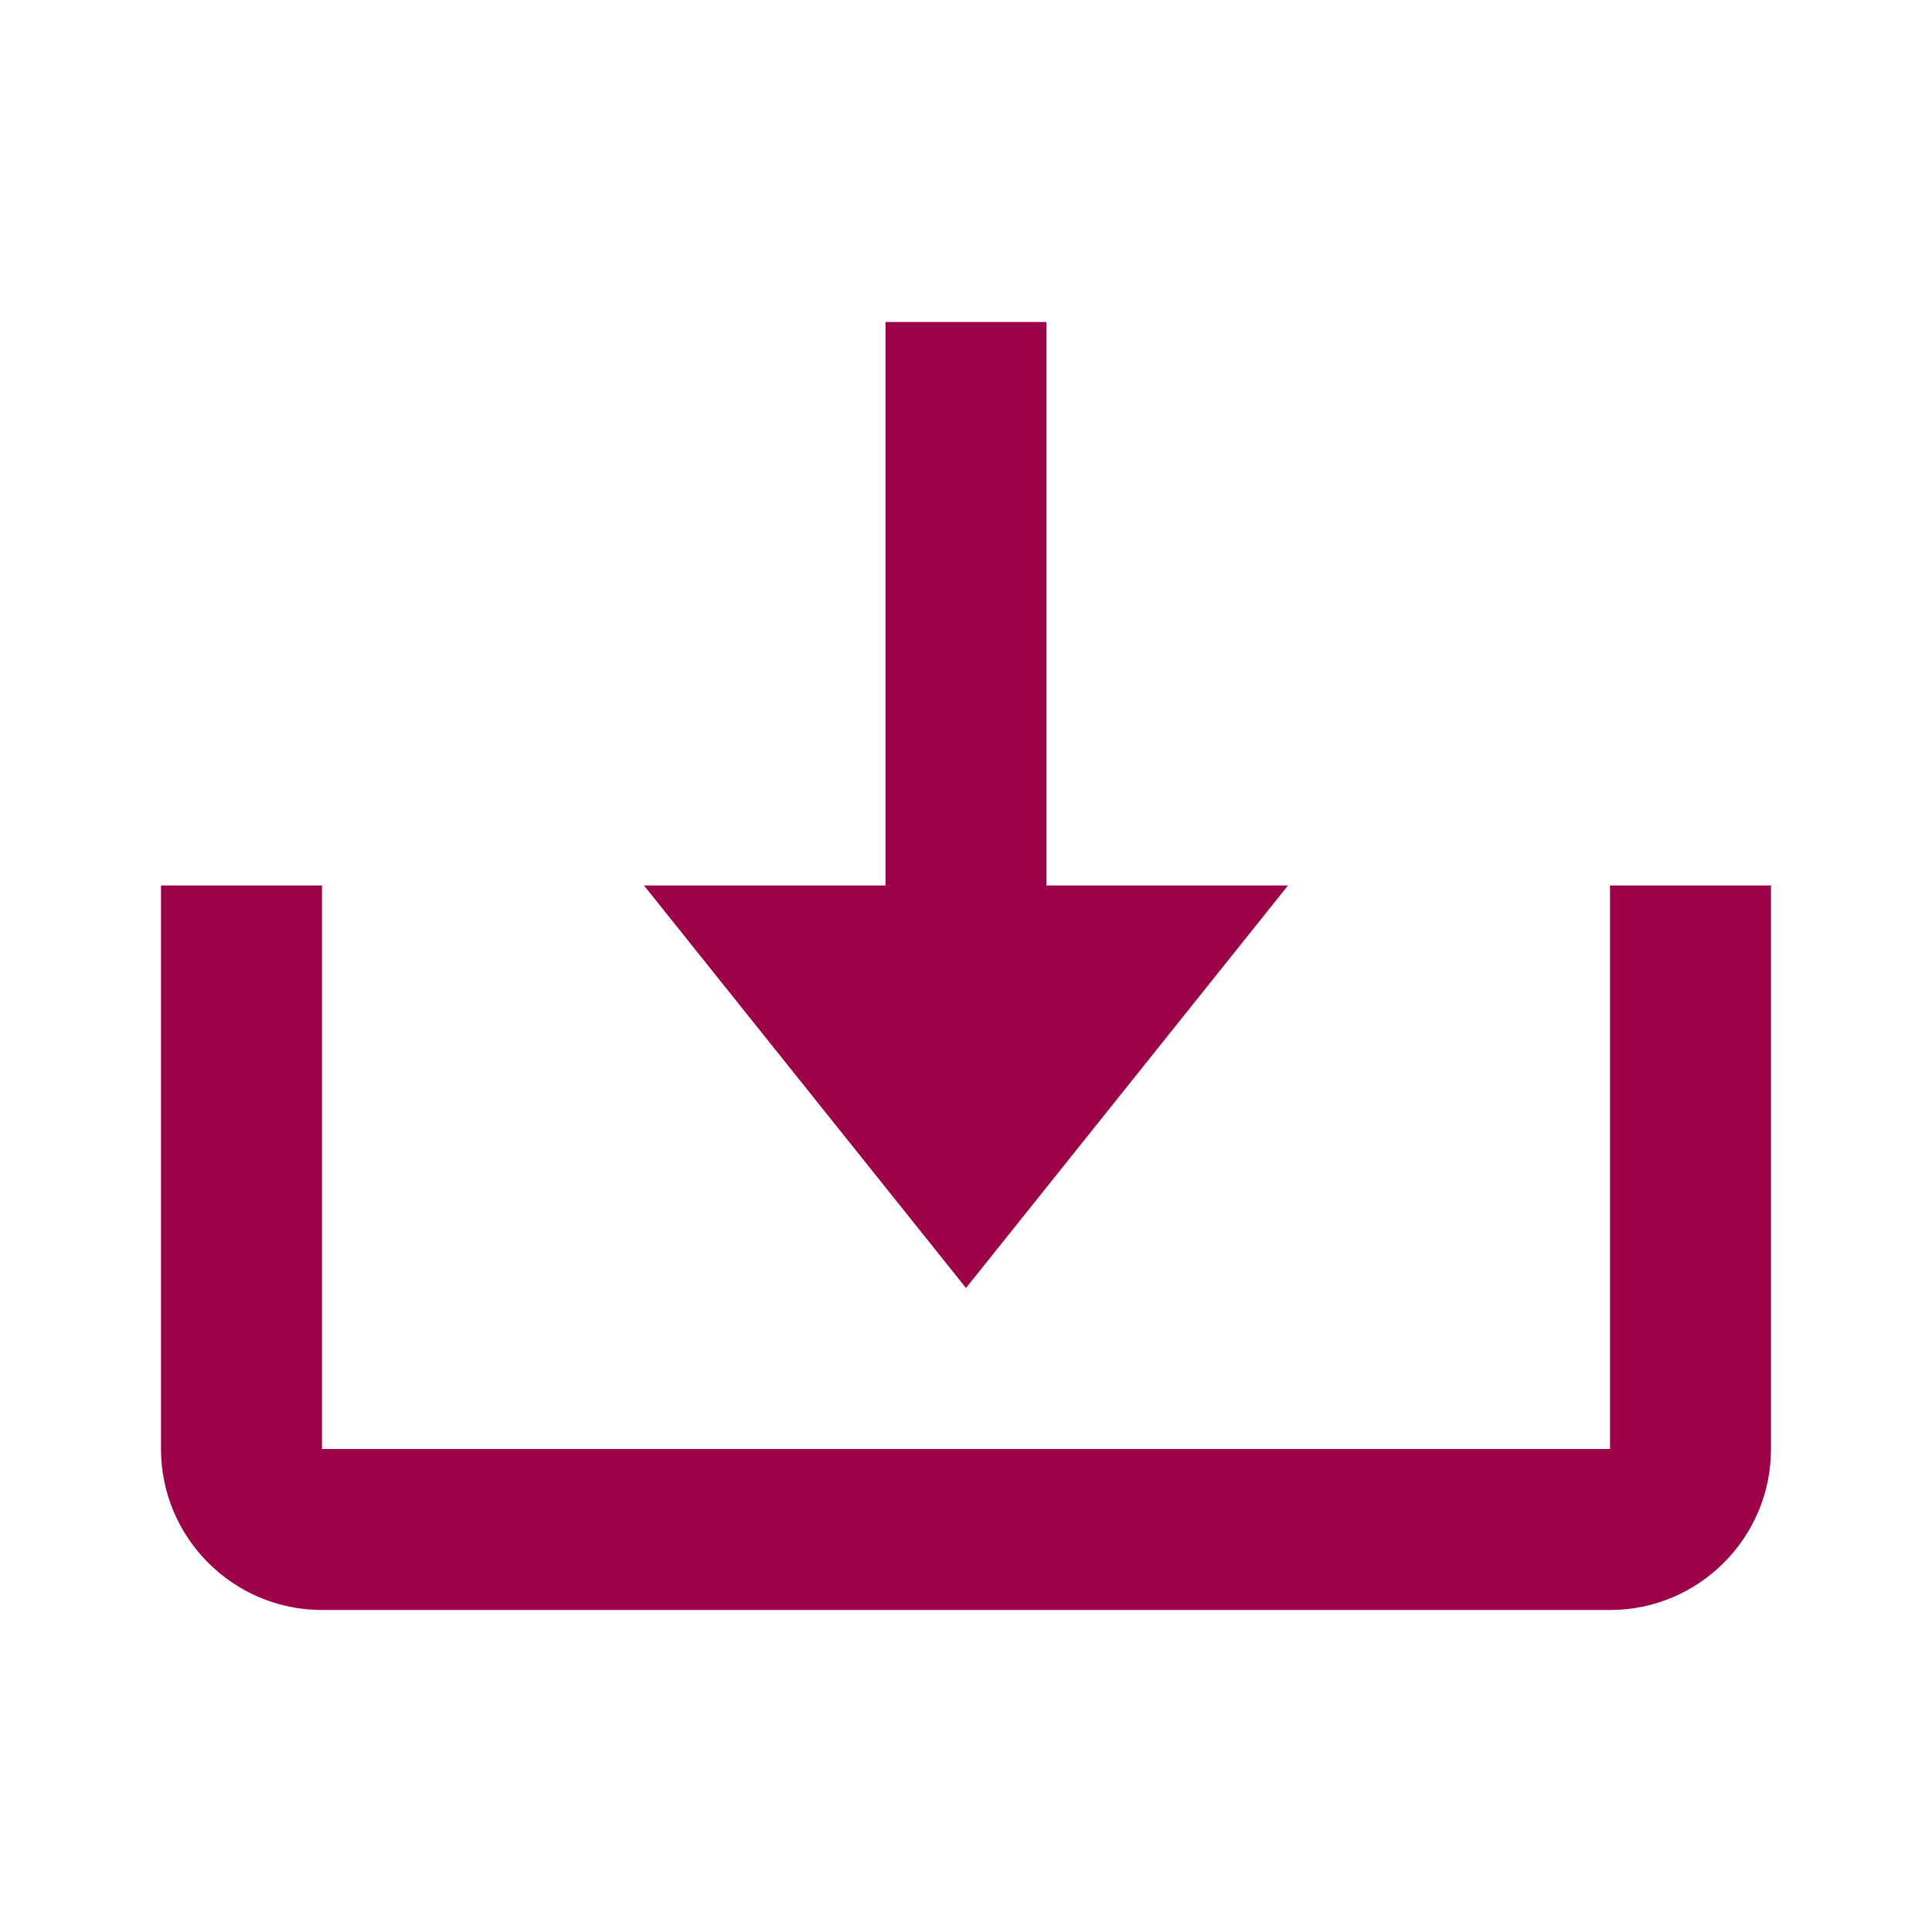
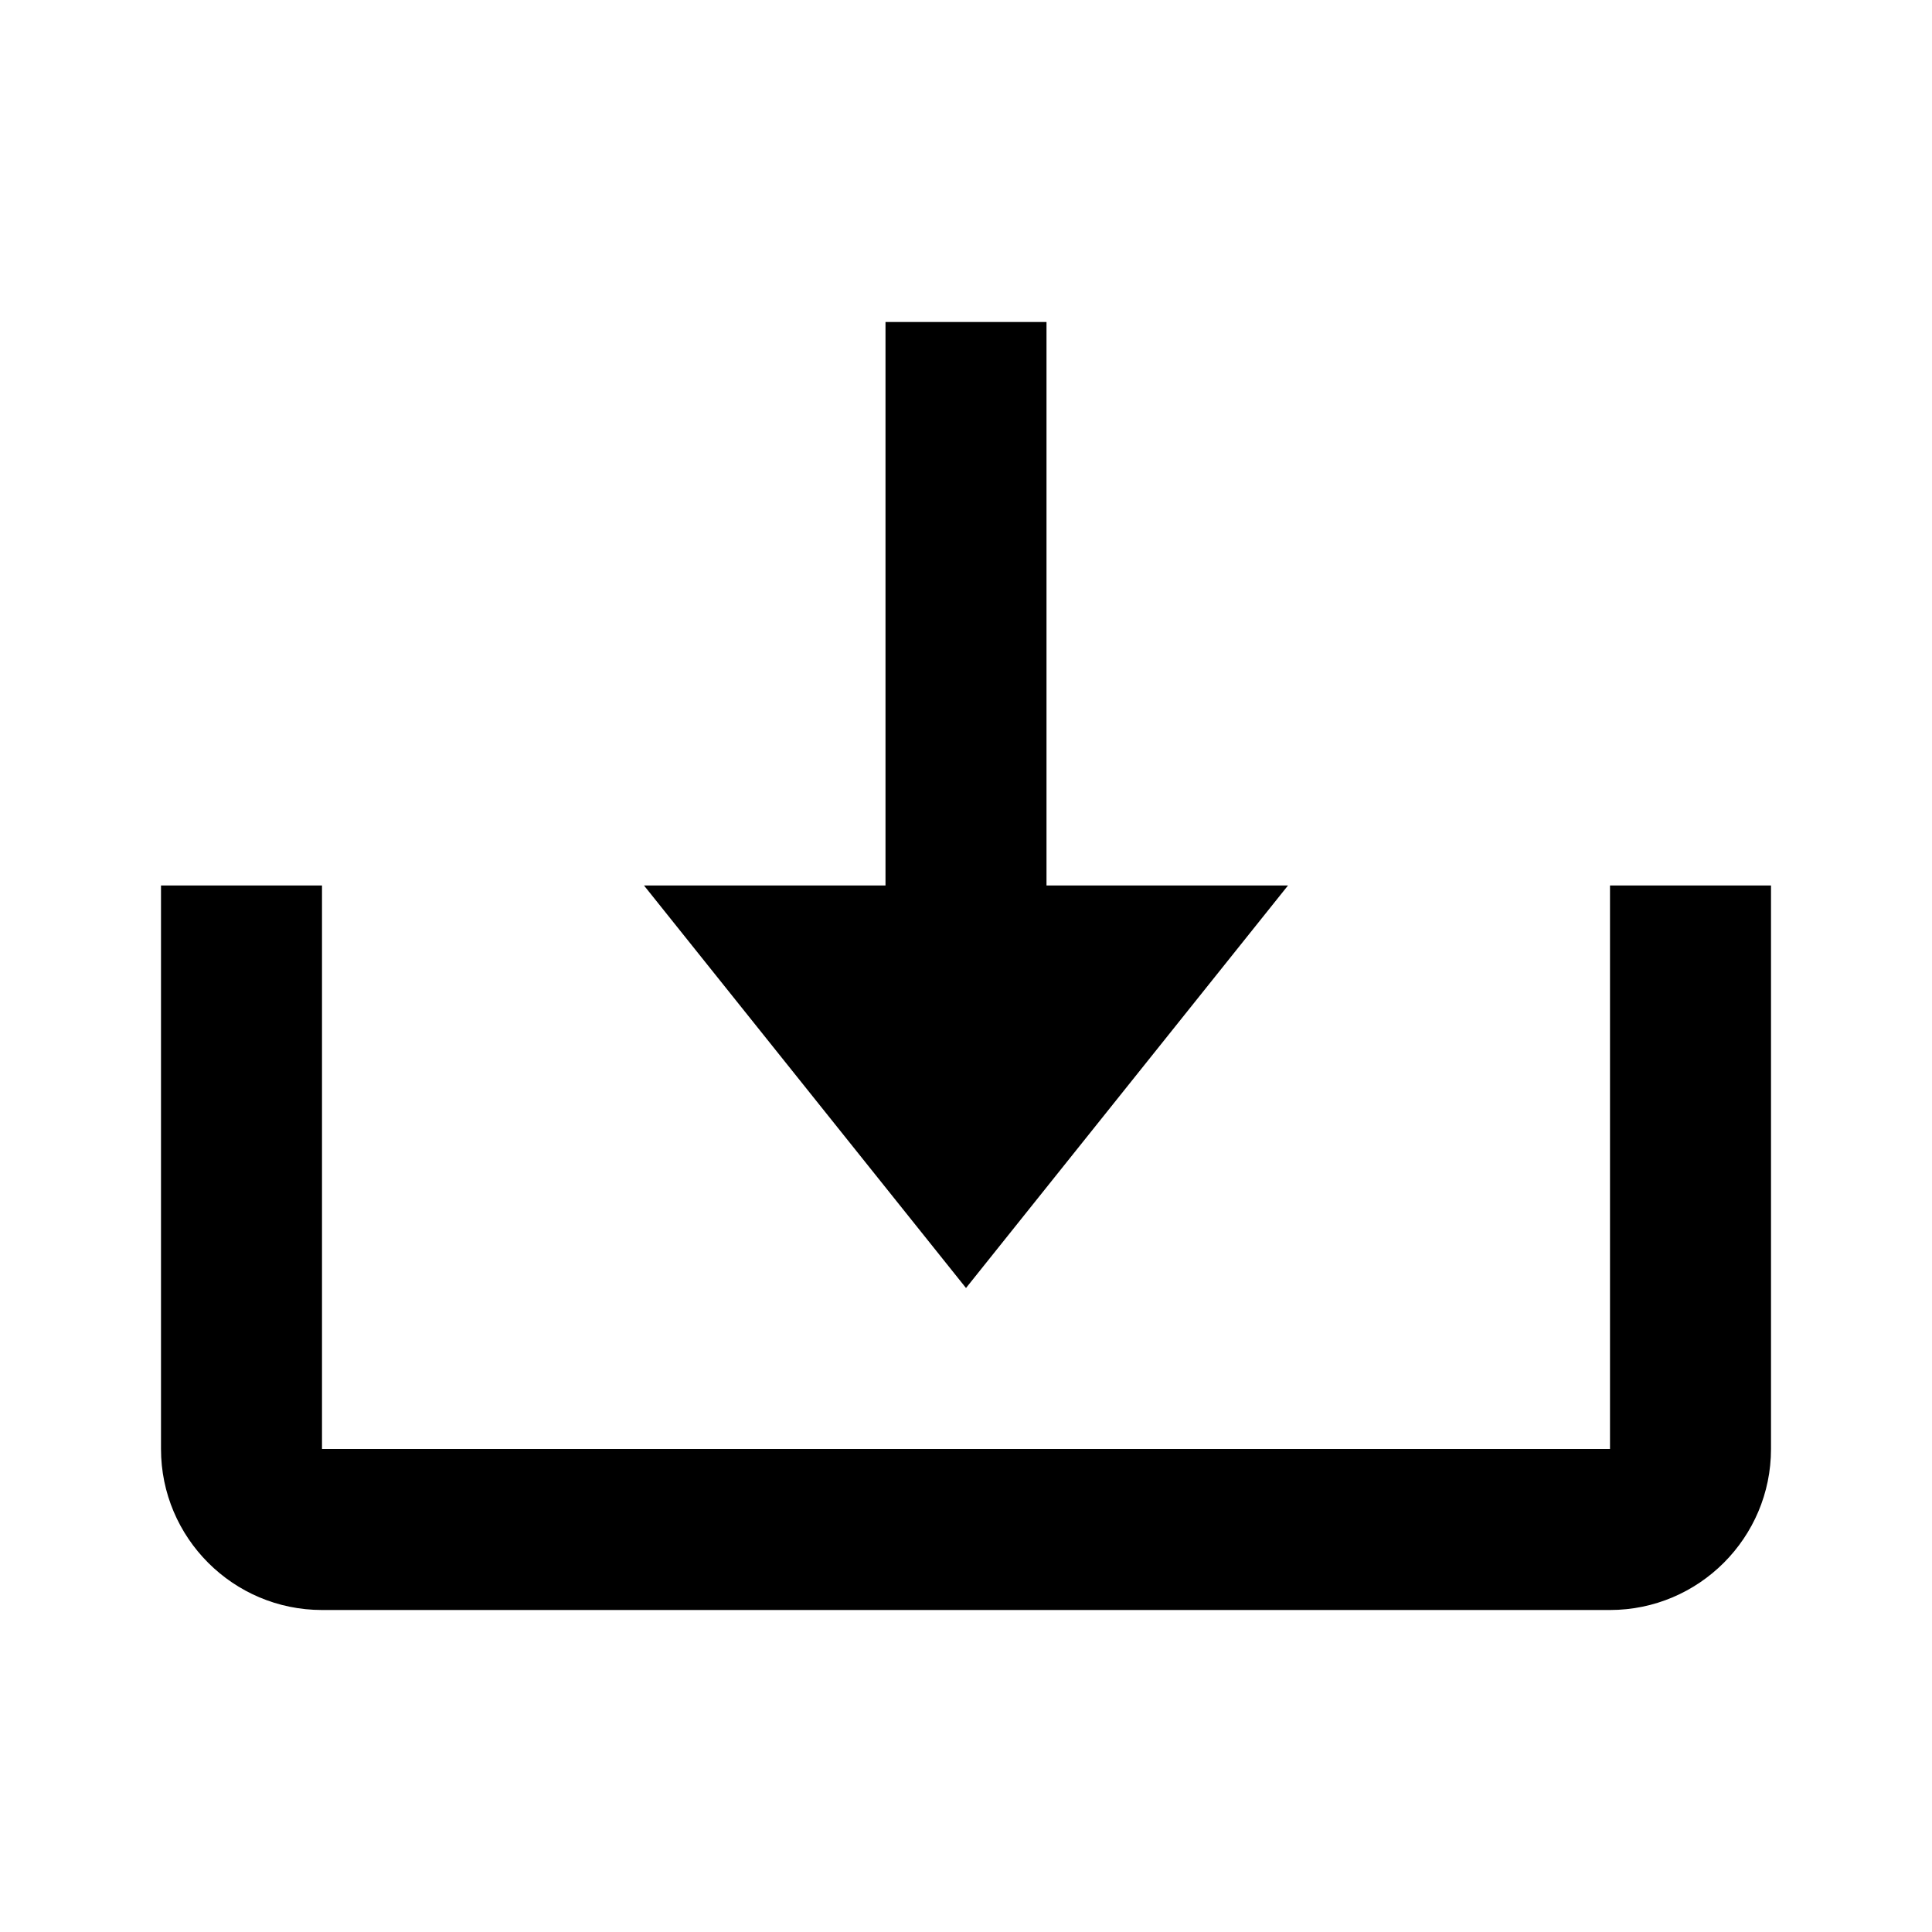
- <svg xmlns="http://www.w3.org/2000/svg" viewBox="0 0 24 24" fill="#9b0247" width="24" height="24">
+ <svg xmlns="http://www.w3.org/2000/svg" viewBox="0 0 24 24" fill="#000" width="24" height="24">
  <path d="m12 16 4-5h-3V4h-2v7H8z" />
  <path d="M20 18H4v-7H2v7c0 1.103.897 2 2 2h16c1.103 0 2-.897 2-2v-7h-2v7z" />
</svg>
